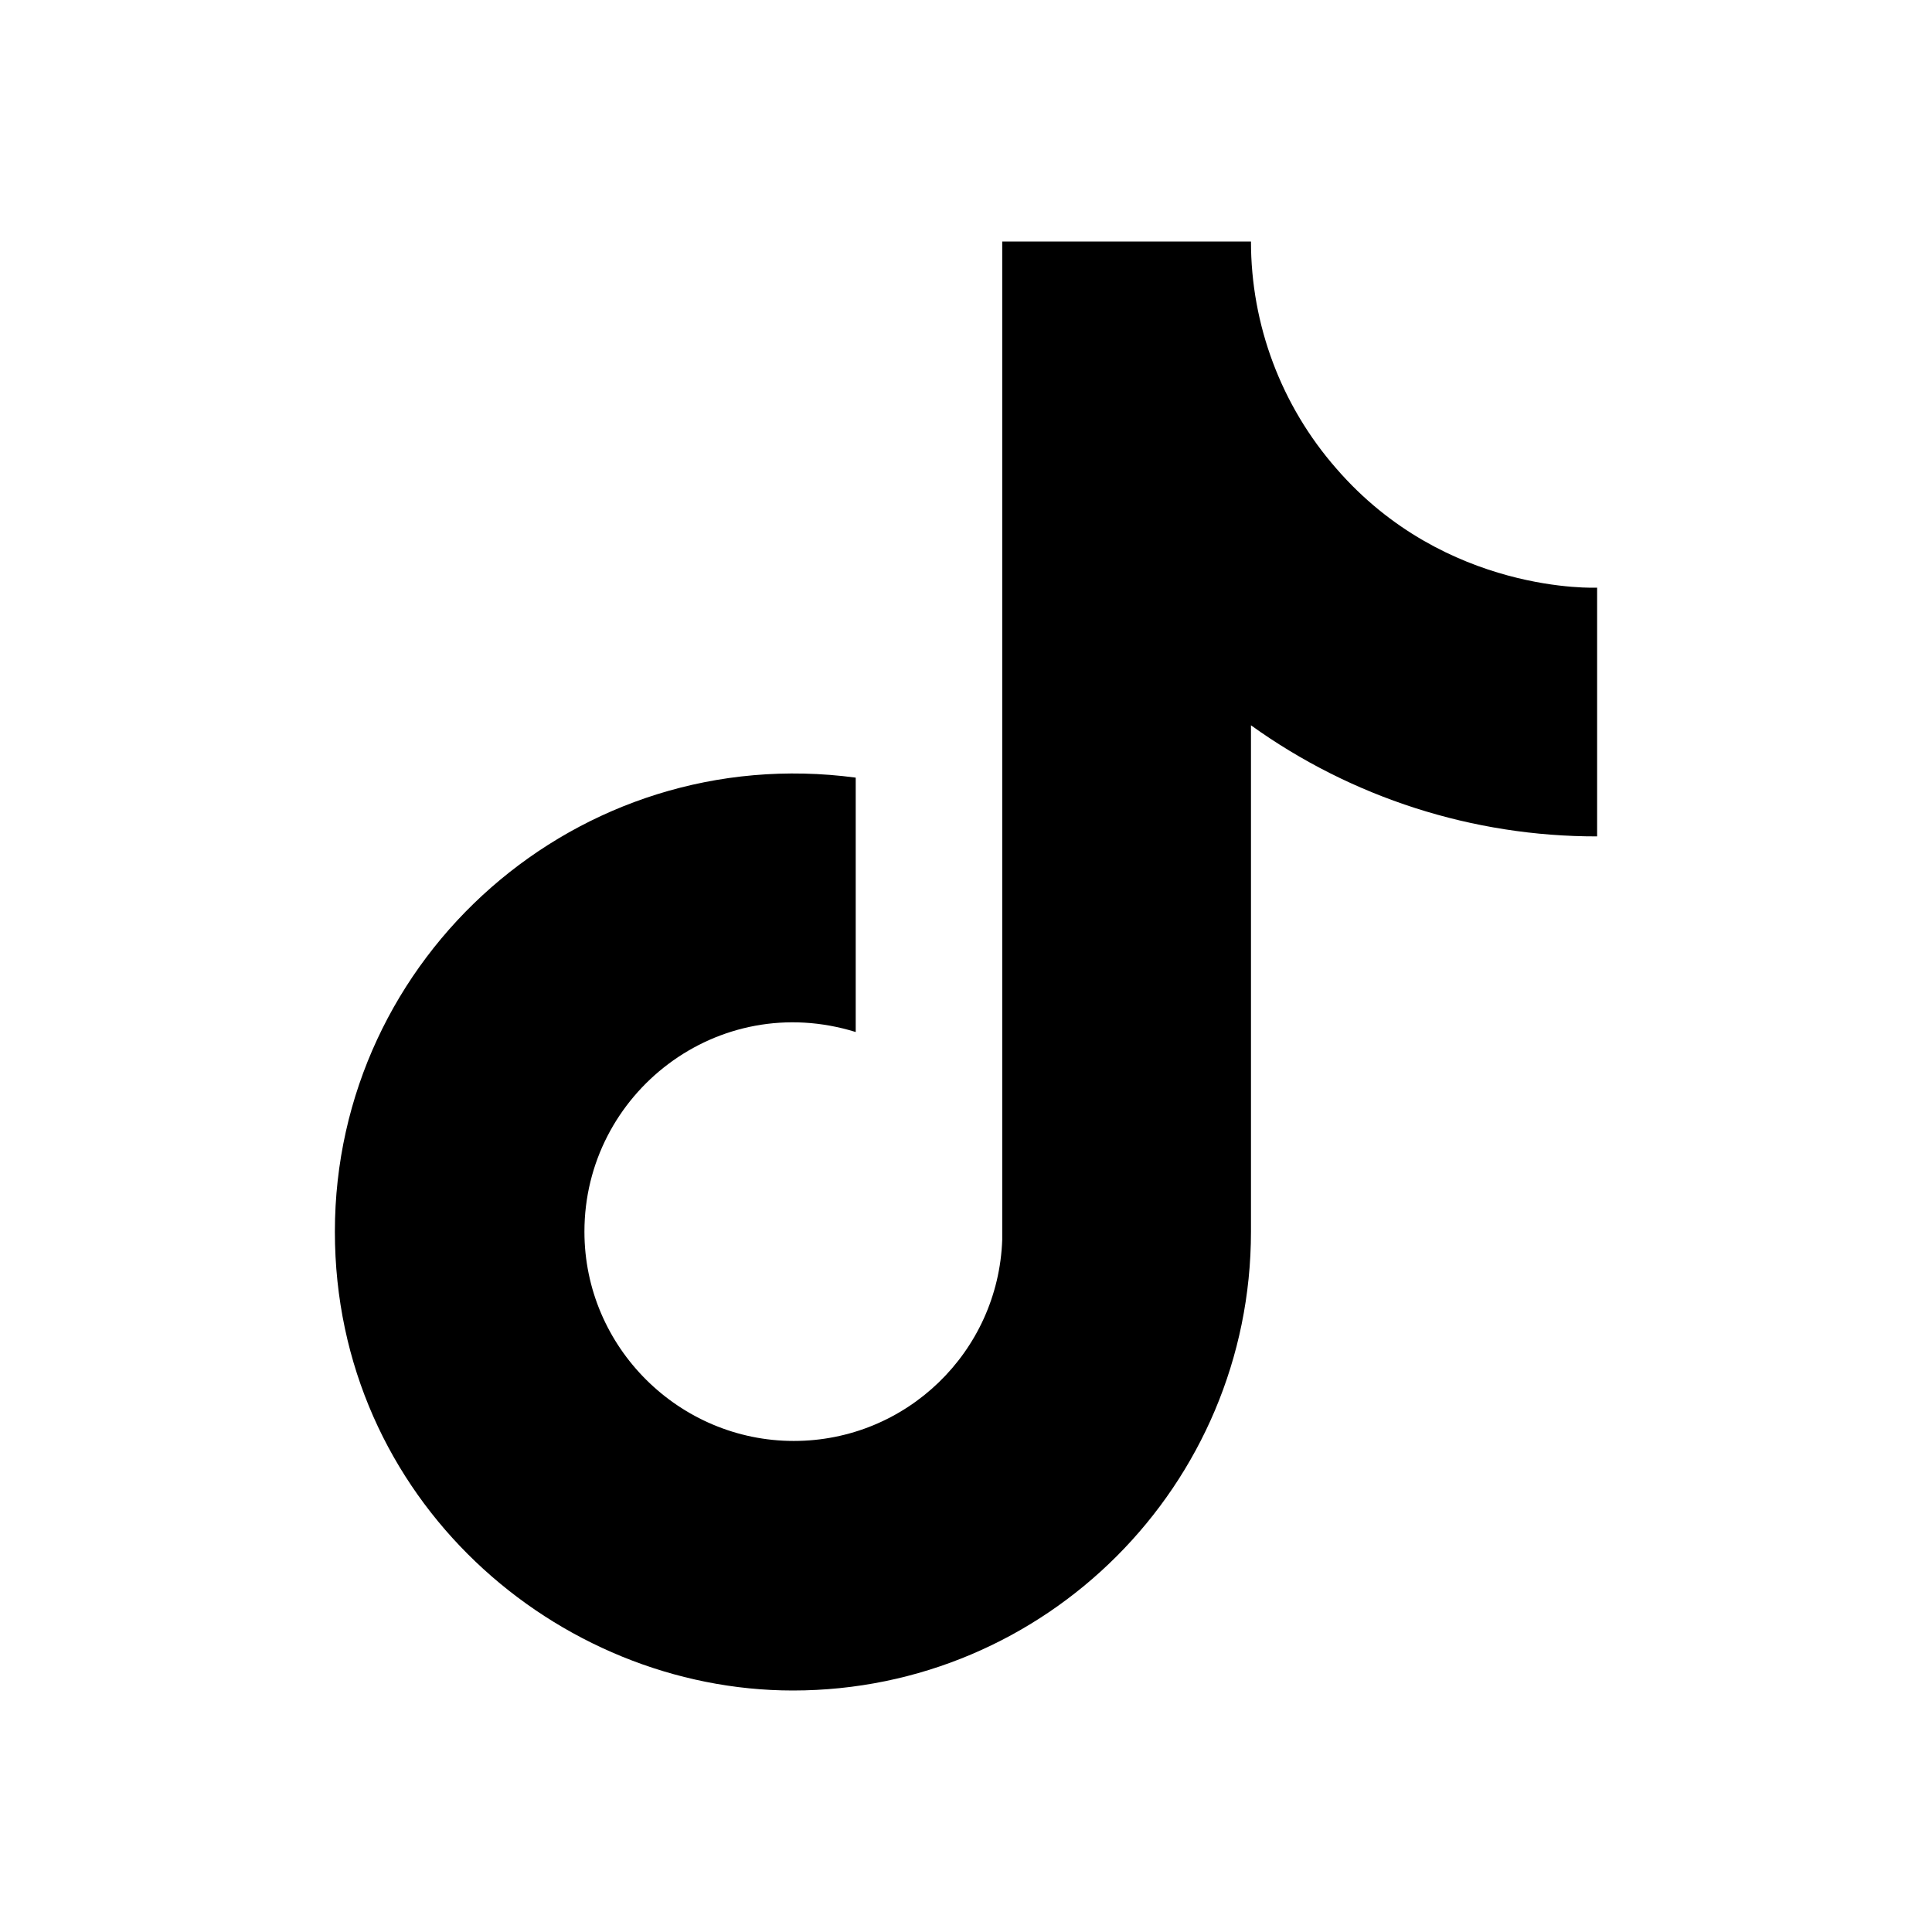
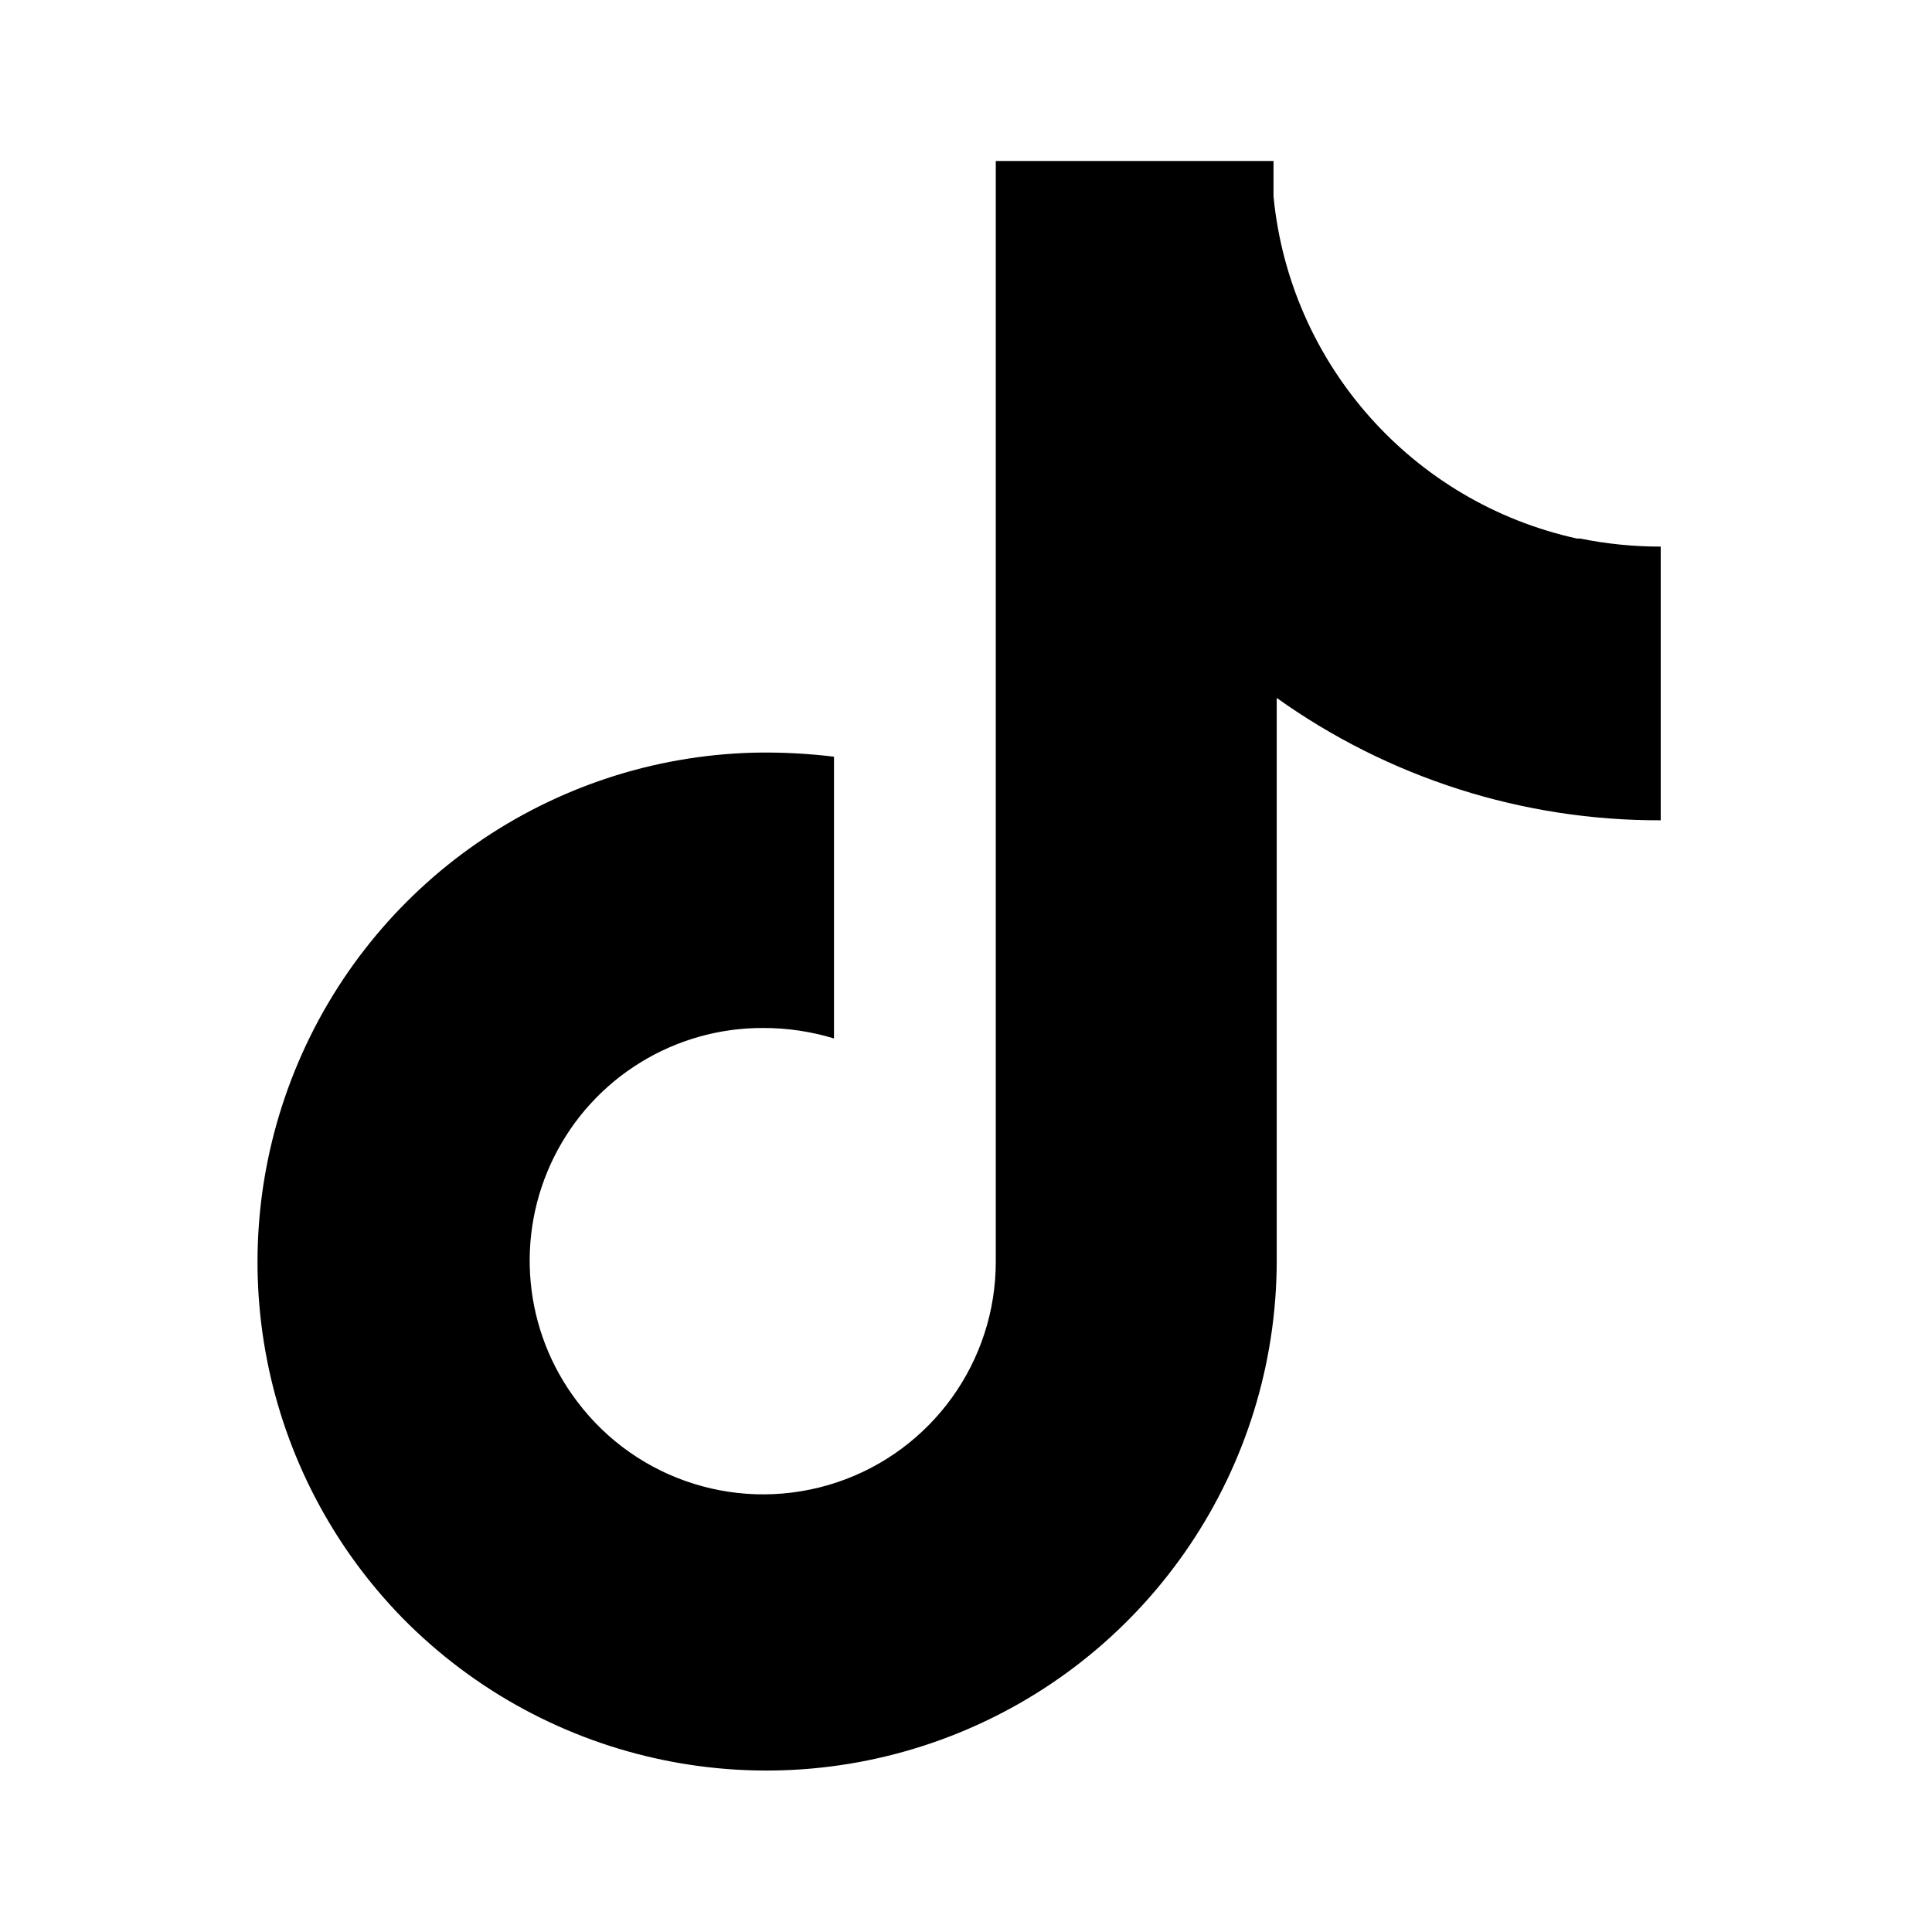
<svg xmlns="http://www.w3.org/2000/svg" width="1em" height="1em" viewBox="0 0 24 24">
-   <path fill="currentColor" d="M16.6 5.82s.51.5 0 0A4.28 4.28 0 0 1 15.54 3h-3.09v12.4a2.59 2.59 0 0 1-2.59 2.5c-1.42 0-2.6-1.16-2.6-2.6 0-1.72 1.66-3.01 3.37-2.48V9.66c-3.45-.46-6.47 2.22-6.47 5.64 0 3.33 2.76 5.7 5.69 5.7 3.14 0 5.69-2.55 5.69-5.7V9.01a7.35 7.35 0 0 0 4.3 1.38V7.3s-1.88.09-3.24-1.48" />
+   <path fill="currentColor" d="M19.59 6.69a4.83 4.83 0 0 1-3.77-4.25V2h-3.45v13.67a2.89 2.89 0 0 1-5.2 1.74a2.89 2.89 0 0 1 2.31-4.64a3 3 0 0 1 .88.13V9.4a7 7 0 0 0-1-.05A6.33 6.33 0 0 0 5 20.1a6.34 6.34 0 0 0 10.86-4.43v-7a8.16 8.16 0 0 0 4.77 1.52v-3.4a5 5 0 0 1-1-.1z" />
</svg>
